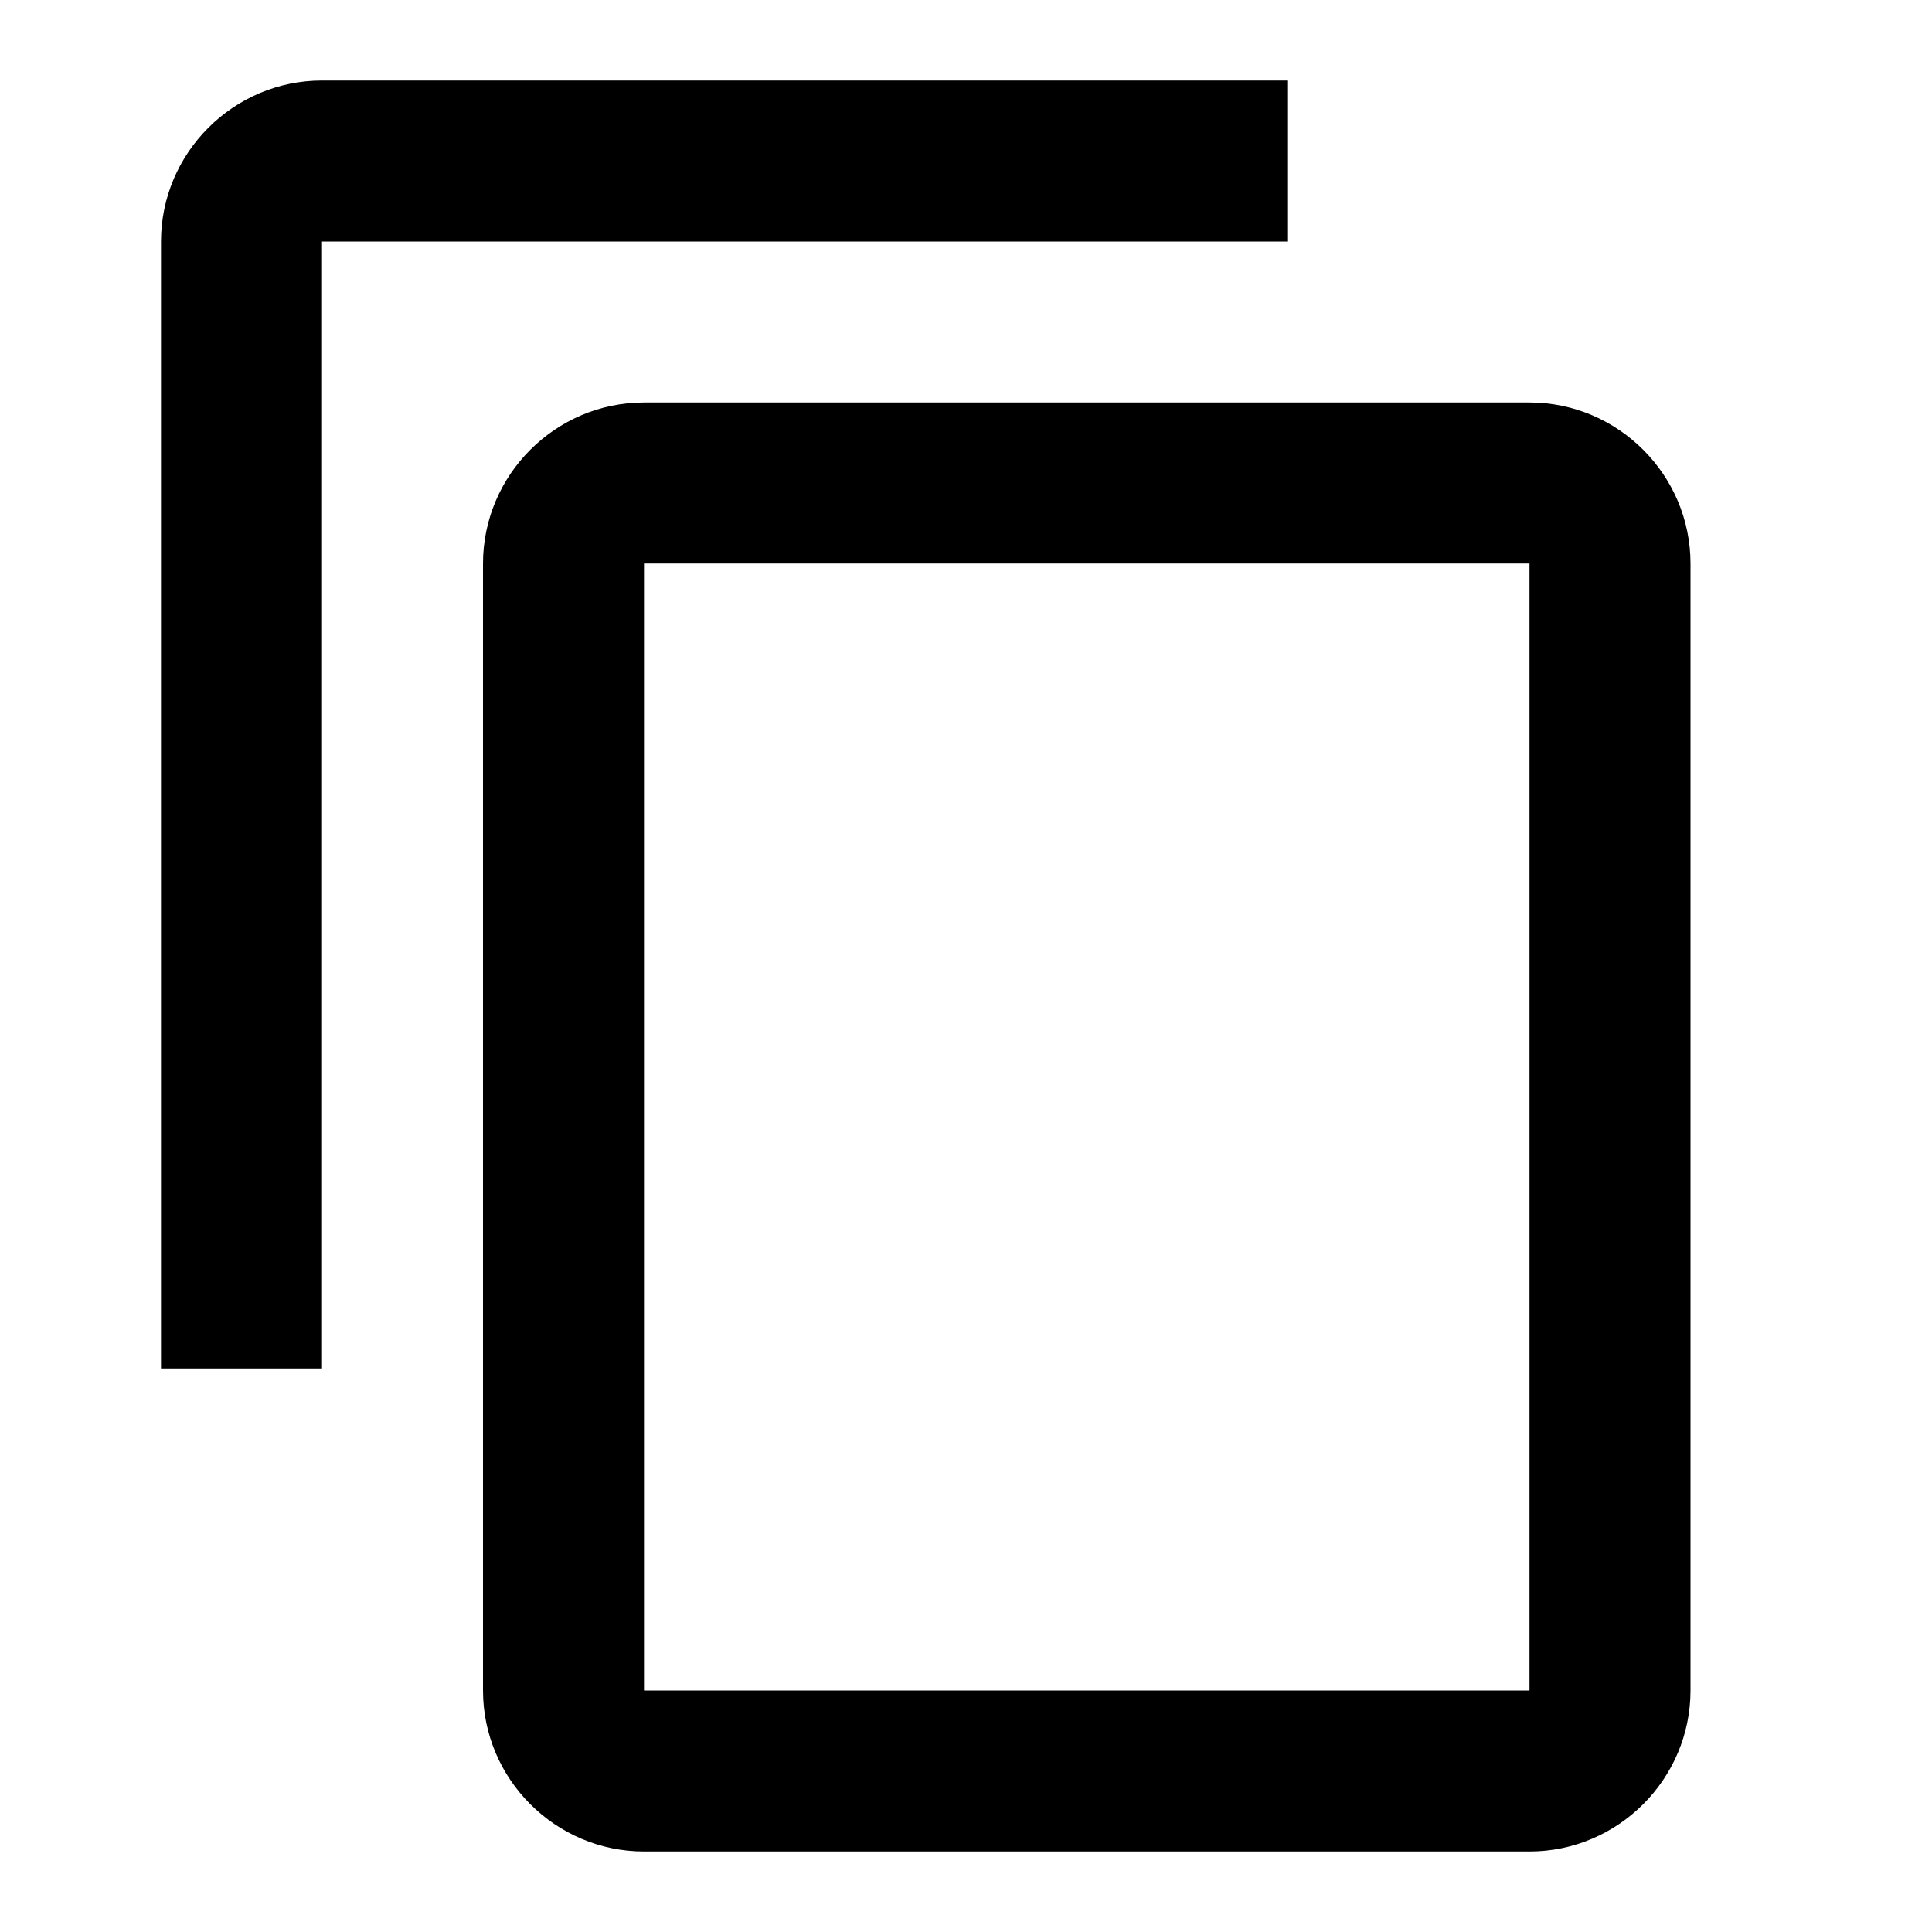
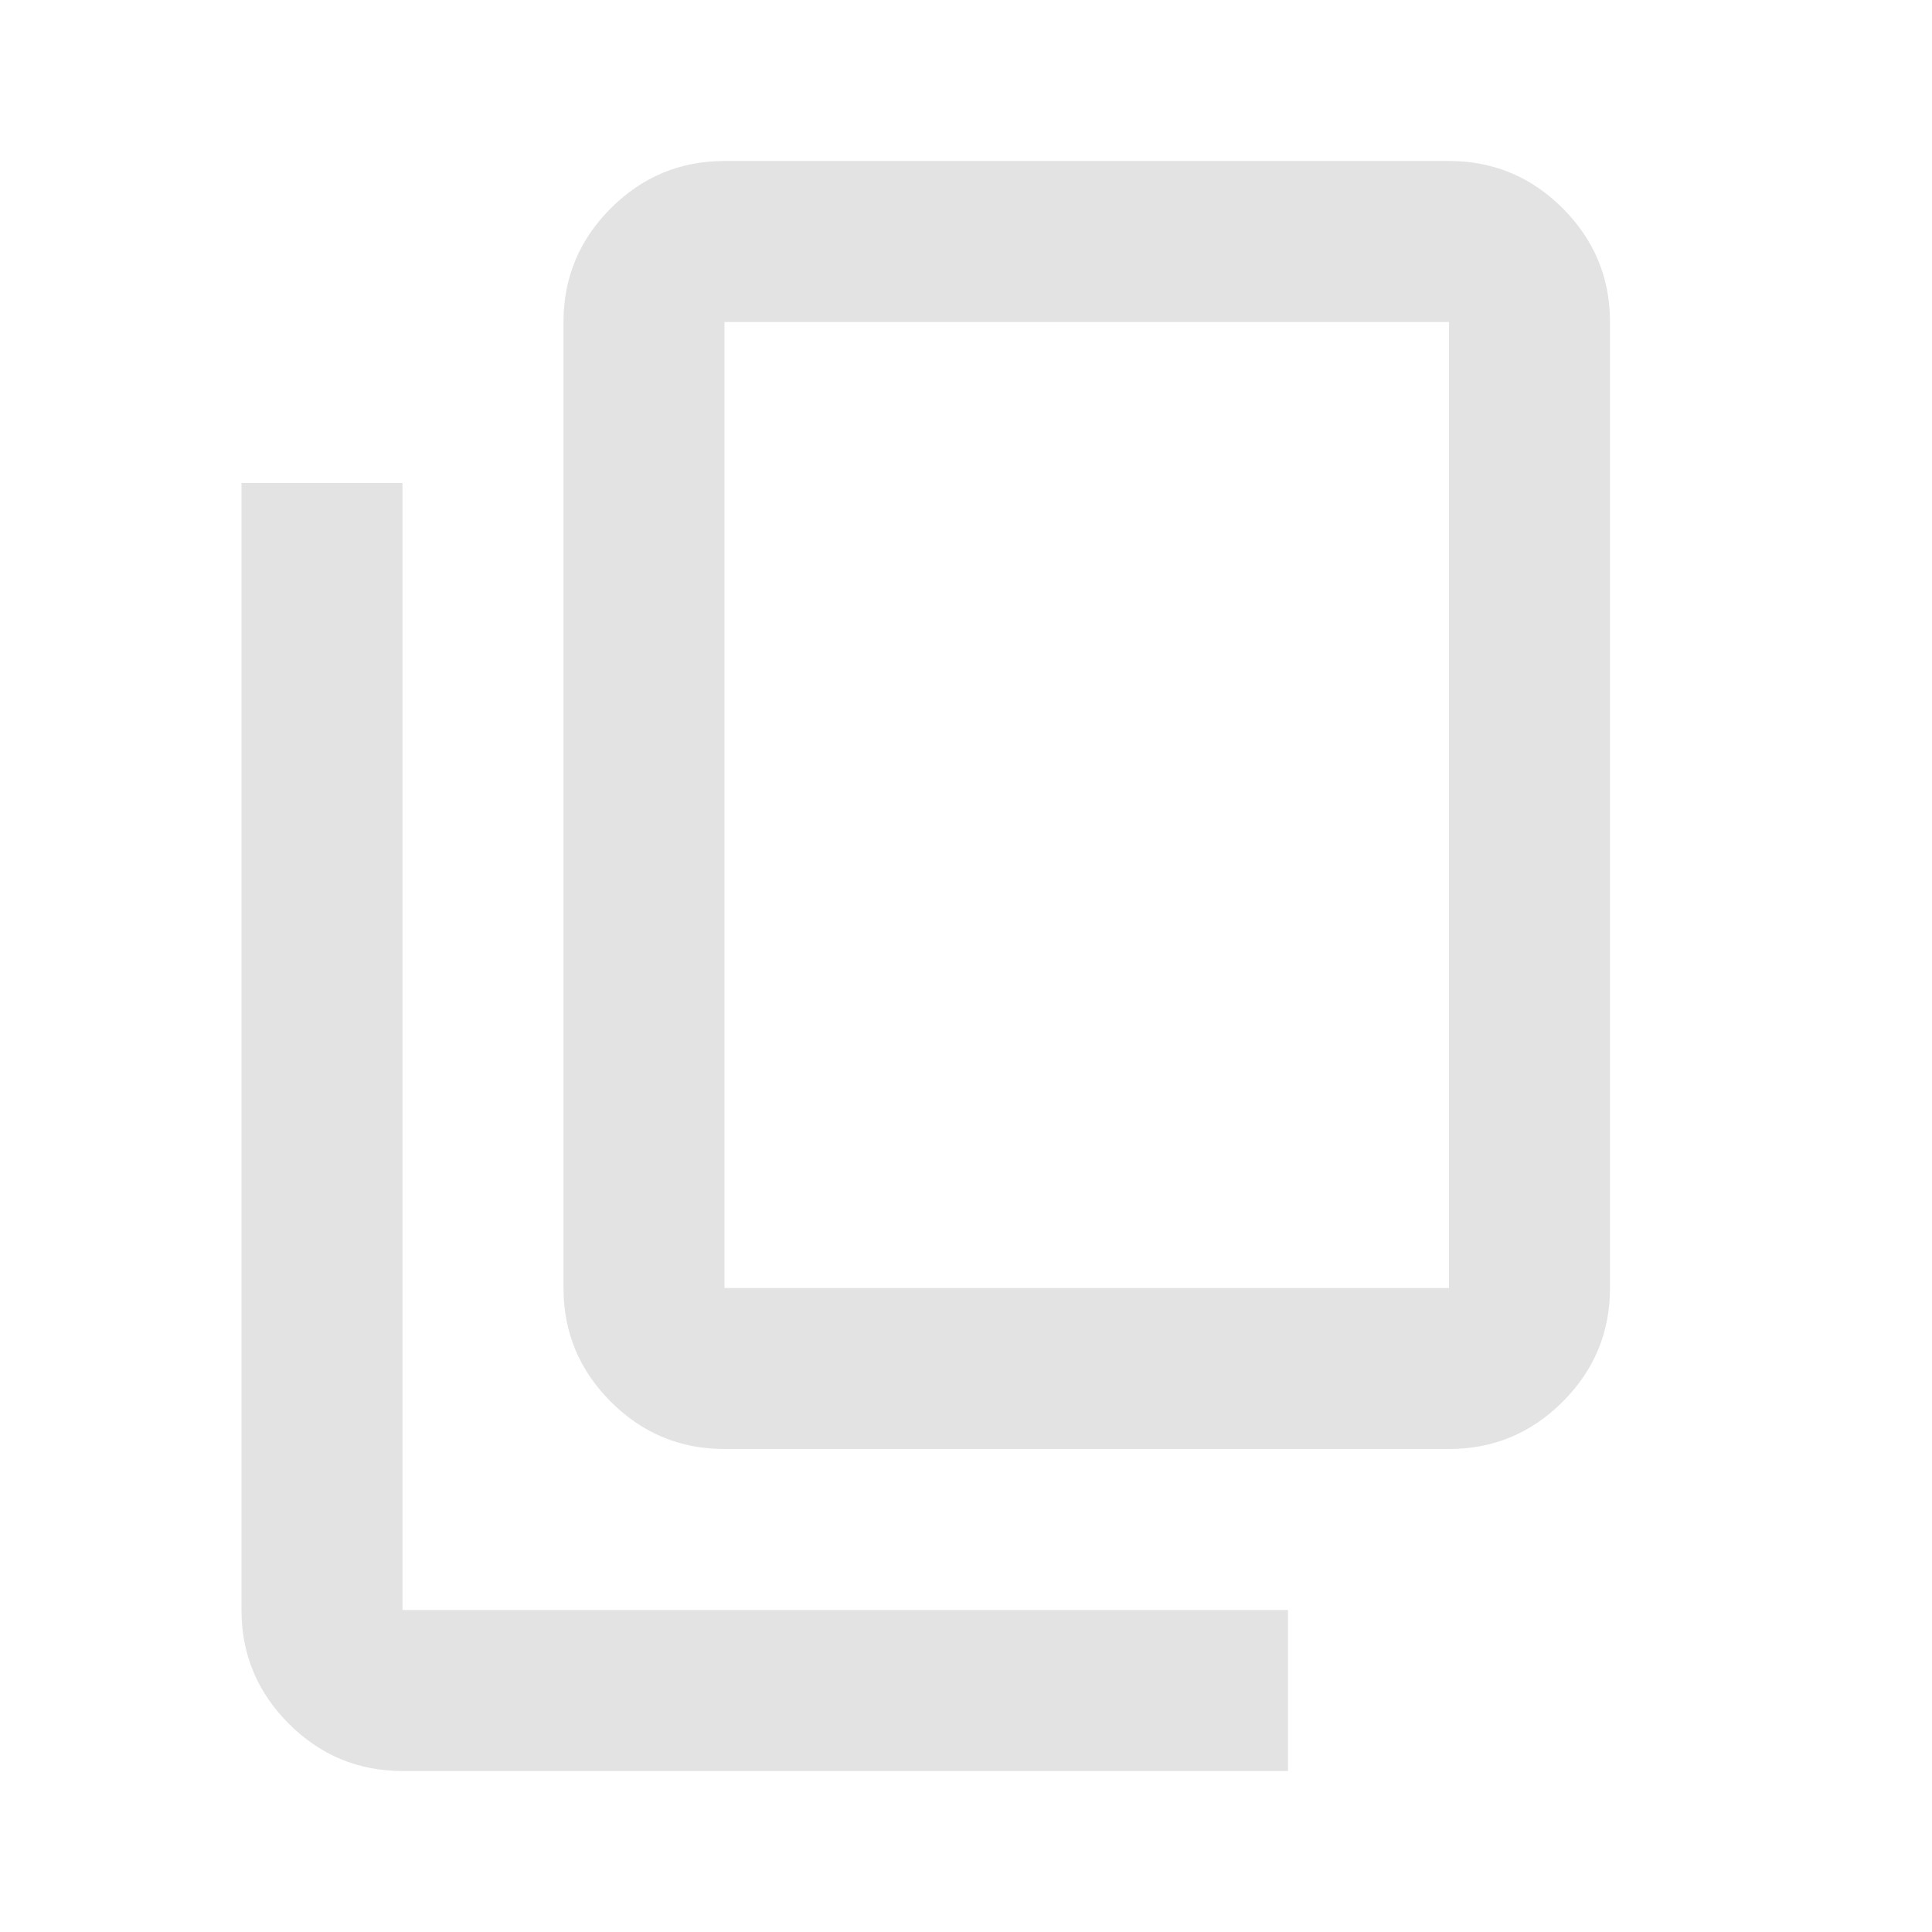
- <svg xmlns="http://www.w3.org/2000/svg" height="24px" viewBox="0 0 24 24" width="24px" fill="#000000">
-   <path d="M0 0h24v24H0V0z" fill="none" />
-   <path d="M16 1H4c-1.1 0-2 .9-2 2v14h2V3h12V1zm3 4H8c-1.1 0-2 .9-2 2v14c0 1.1.9 2 2 2h11c1.1 0 2-.9 2-2V7c0-1.1-.9-2-2-2zm0 16H8V7h11v14z" />
+ <svg xmlns="http://www.w3.org/2000/svg" height="24px" viewBox="0 -960 960 960" width="24px" fill="#e3e3e3">
+   <path d="M360-240q-33 0-56.5-23.5T280-320v-480q0-33 23.5-56.5T360-880h360q33 0 56.5 23.5T800-800v480q0 33-23.5 56.5T720-240H360Zm0-80h360v-480H360v480ZM200-80q-33 0-56.5-23.5T120-160v-560h80v560h440v80H200Zm160-240v-480 480Z" />
</svg>
